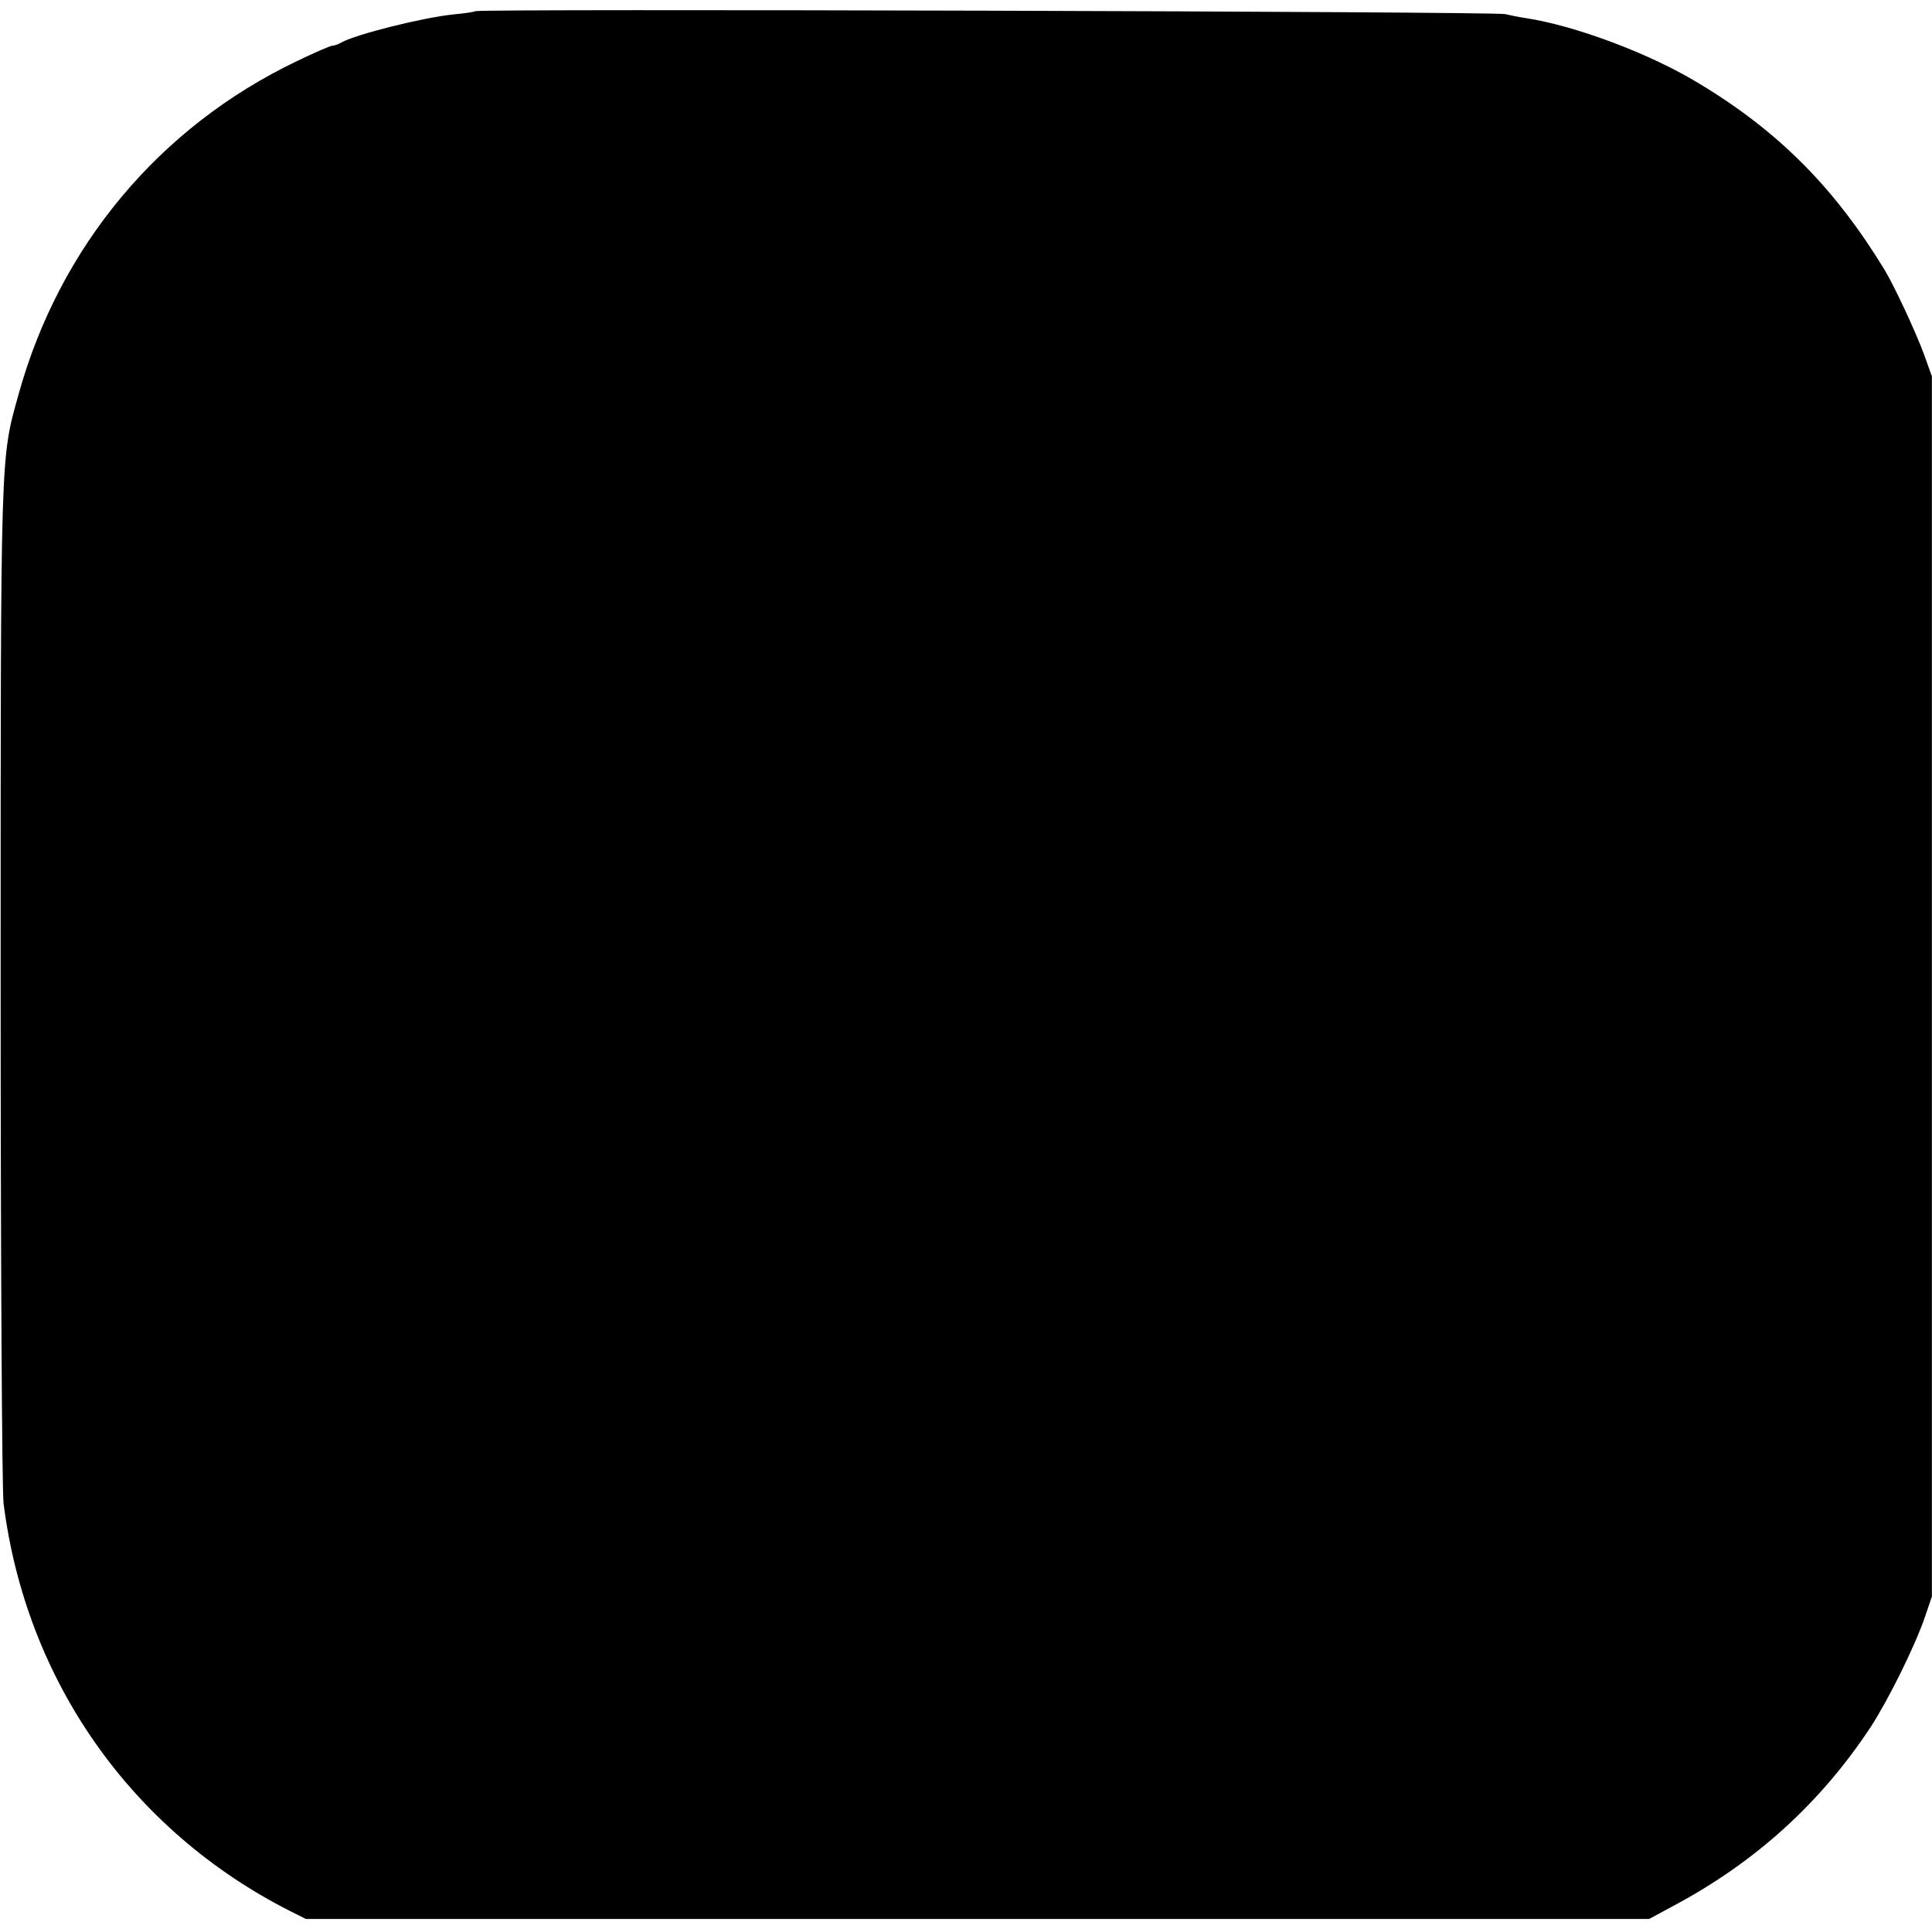
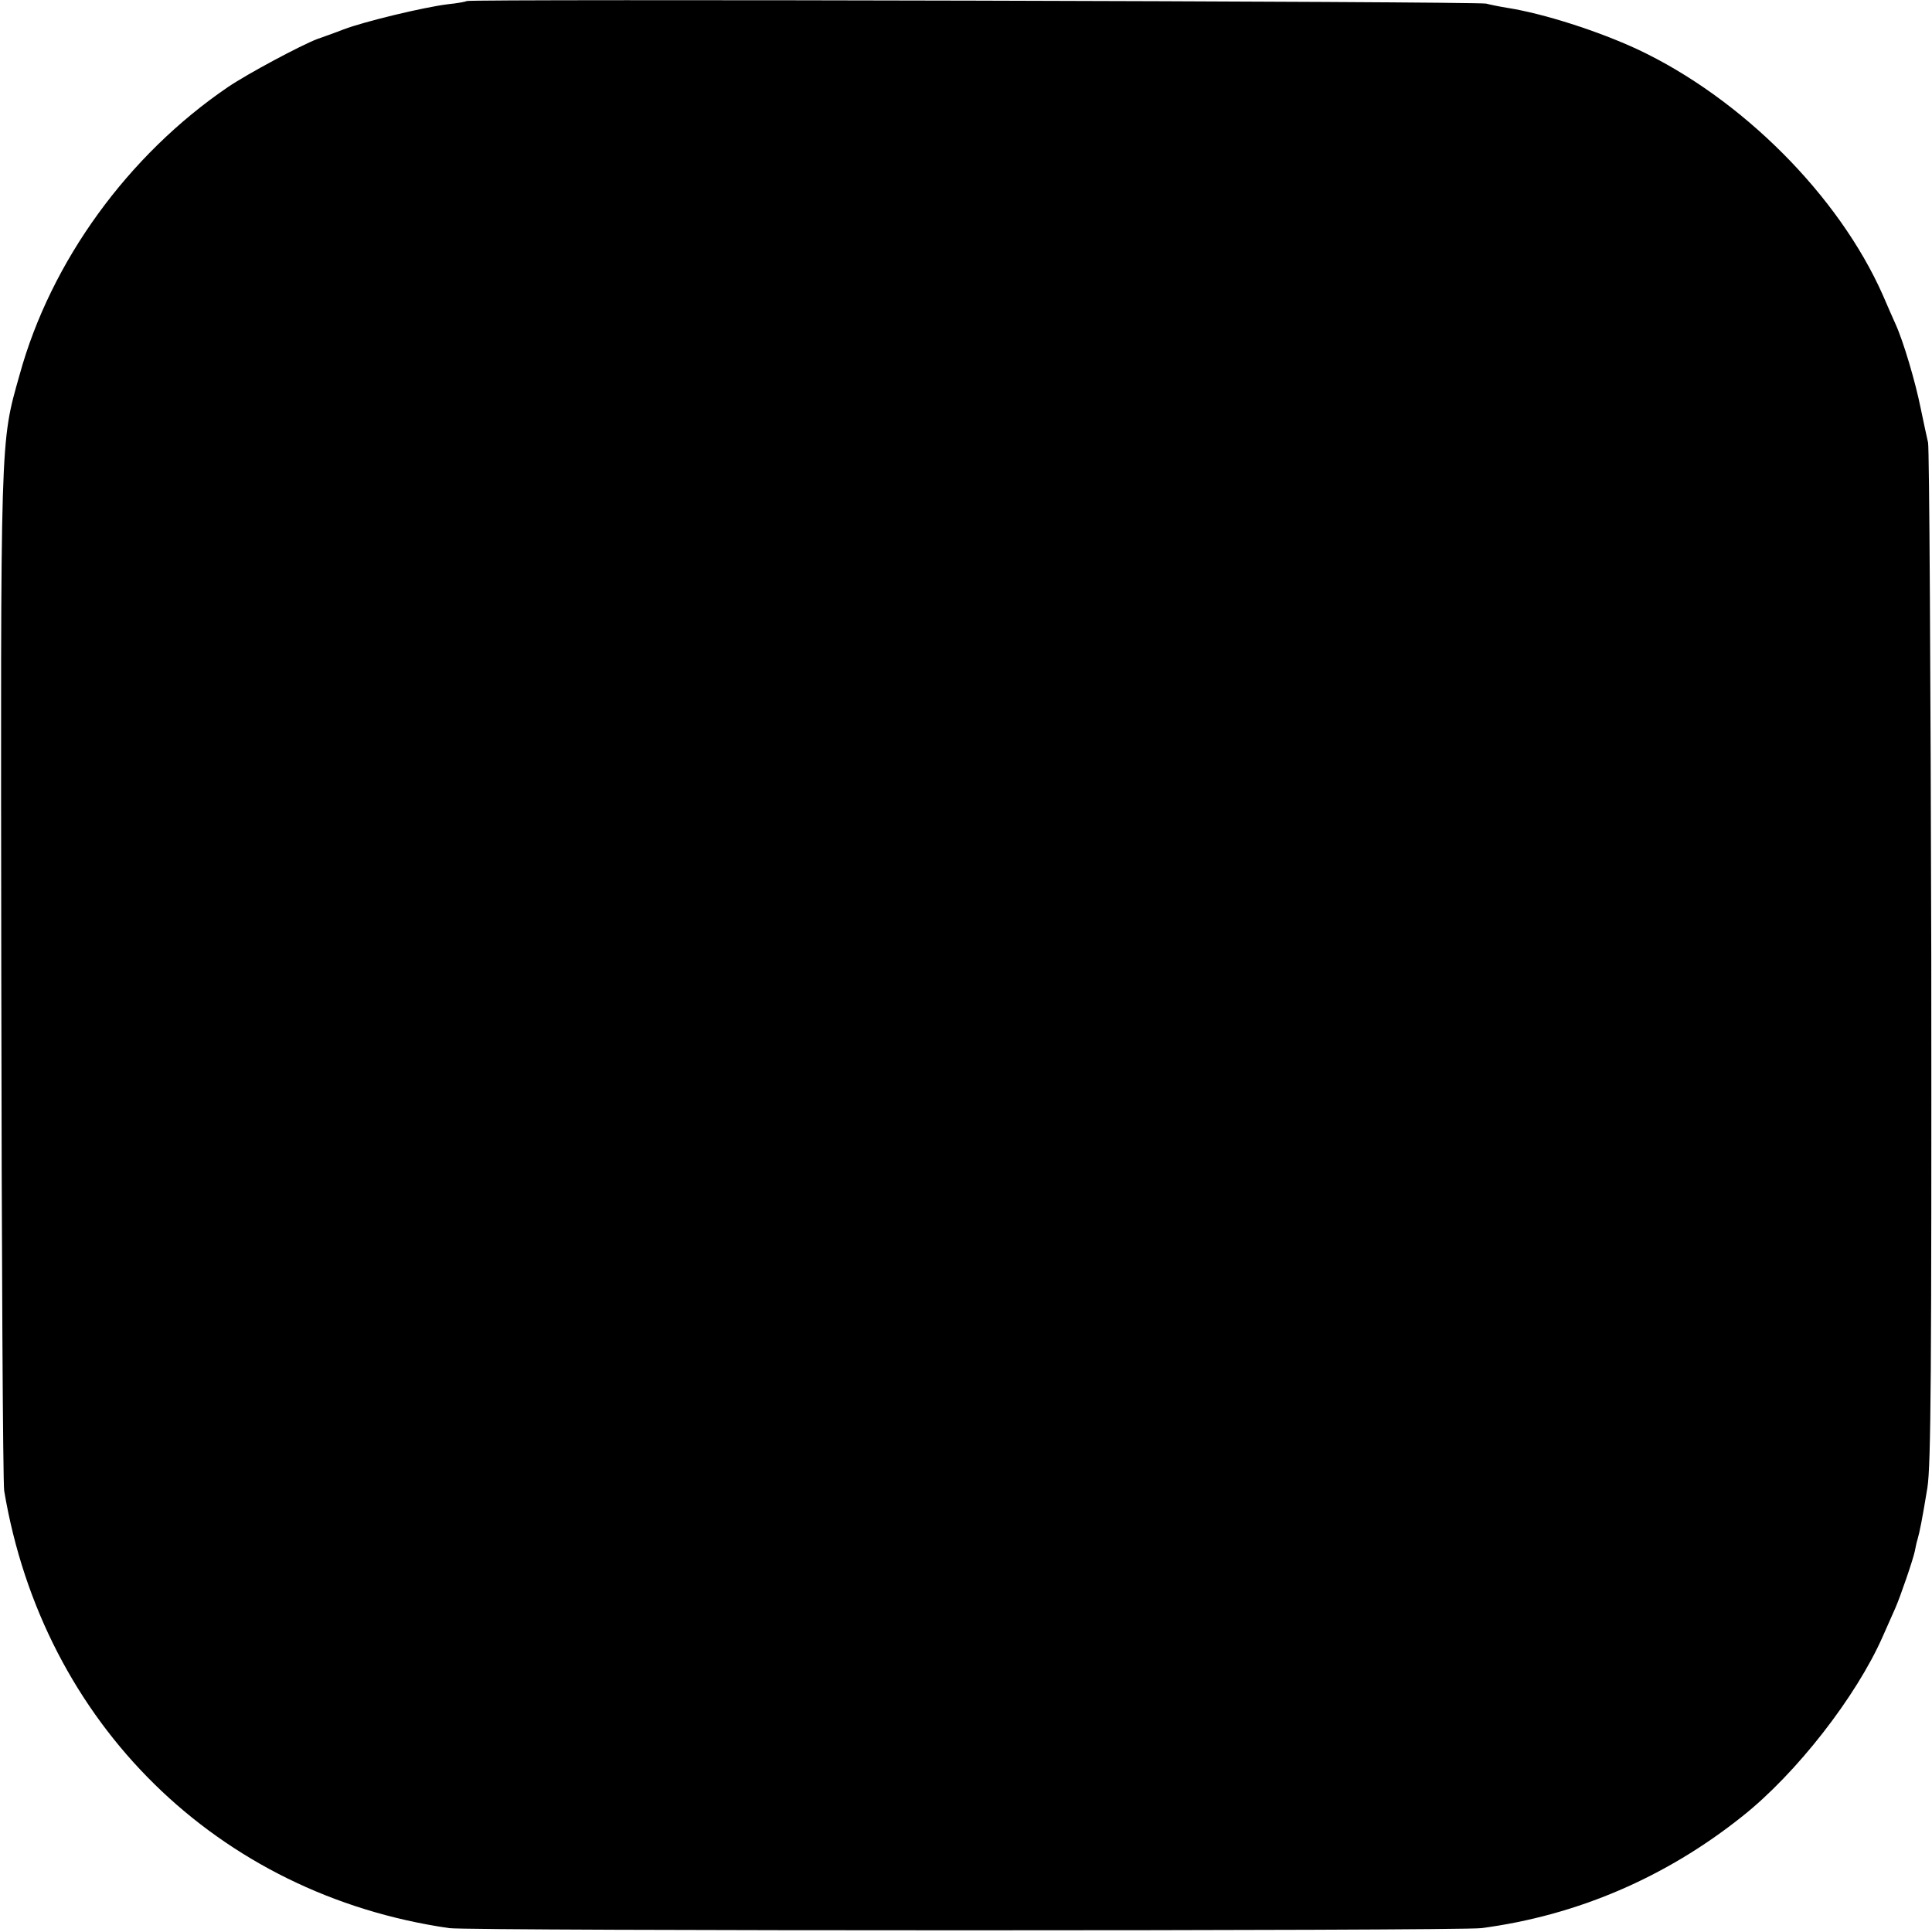
<svg xmlns="http://www.w3.org/2000/svg" version="1.0" width="16pt" height="16pt" viewBox="0 0 16 16" preserveAspectRatio="xMidYMid meet">
-   <g transform="translate(0,16) scale(0.002698,-0.002698)" fill="#000000" stroke="none">
-     <path d="M1459 5896 c-2 -2 -33 -7 -68 -10 -95 -10 -298 -61 -343 -86 -10 -6 -22 -10 -28 -10 -6 0 -54 -21 -108 -47 -423 -202 -729 -569 -855 -1023 -56 -202 -55 -158 -55 -1810 0 -841 4 -1556 9 -1595 69 -544 392 -1003 878 -1250 l50 -25 2061 0 2062 0 76 41 c251 134 450 315 604 548 55 85 135 246 167 339 l21 62 0 1873 0 1872 -24 67 c-26 71 -92 212 -123 263 -153 250 -324 422 -566 568 -150 92 -382 179 -535 202 -21 3 -49 9 -62 12 -26 8 -3153 17 -3161 9z" />
+   <g transform="translate(0,16) scale(0.002667,-0.002667)" fill="#000000" stroke="none">
+     <path d="M1449 5996 c-2 -2 -29 -7 -59 -10 -73 -9 -257 -53 -323 -78 -28 -11 -65 -24 -82 -30 -50 -19 -215 -107 -277 -149 -310 -211 -550 -541 -647 -893 -61 -217 -59 -168 -57 -1861 1 -858 5 -1580 9 -1605 121 -722 662 -1254 1382 -1358 65 -9 3133 -9 3205 0 296 39 572 157 810 347 168 133 354 372 436 558 14 32 32 72 39 88 16 36 56 153 61 178 2 10 5 26 8 35 7 24 15 64 31 162 11 70 13 356 12 1650 -2 861 -6 1579 -10 1595 -4 17 -14 64 -23 107 -16 80 -53 206 -78 261 -8 17 -25 57 -39 89 -137 310 -439 612 -762 764 -123 57 -291 111 -405 129 -25 4 -54 10 -65 13 -21 7 -3159 15 -3166 8z" />
  </g>
</svg>
